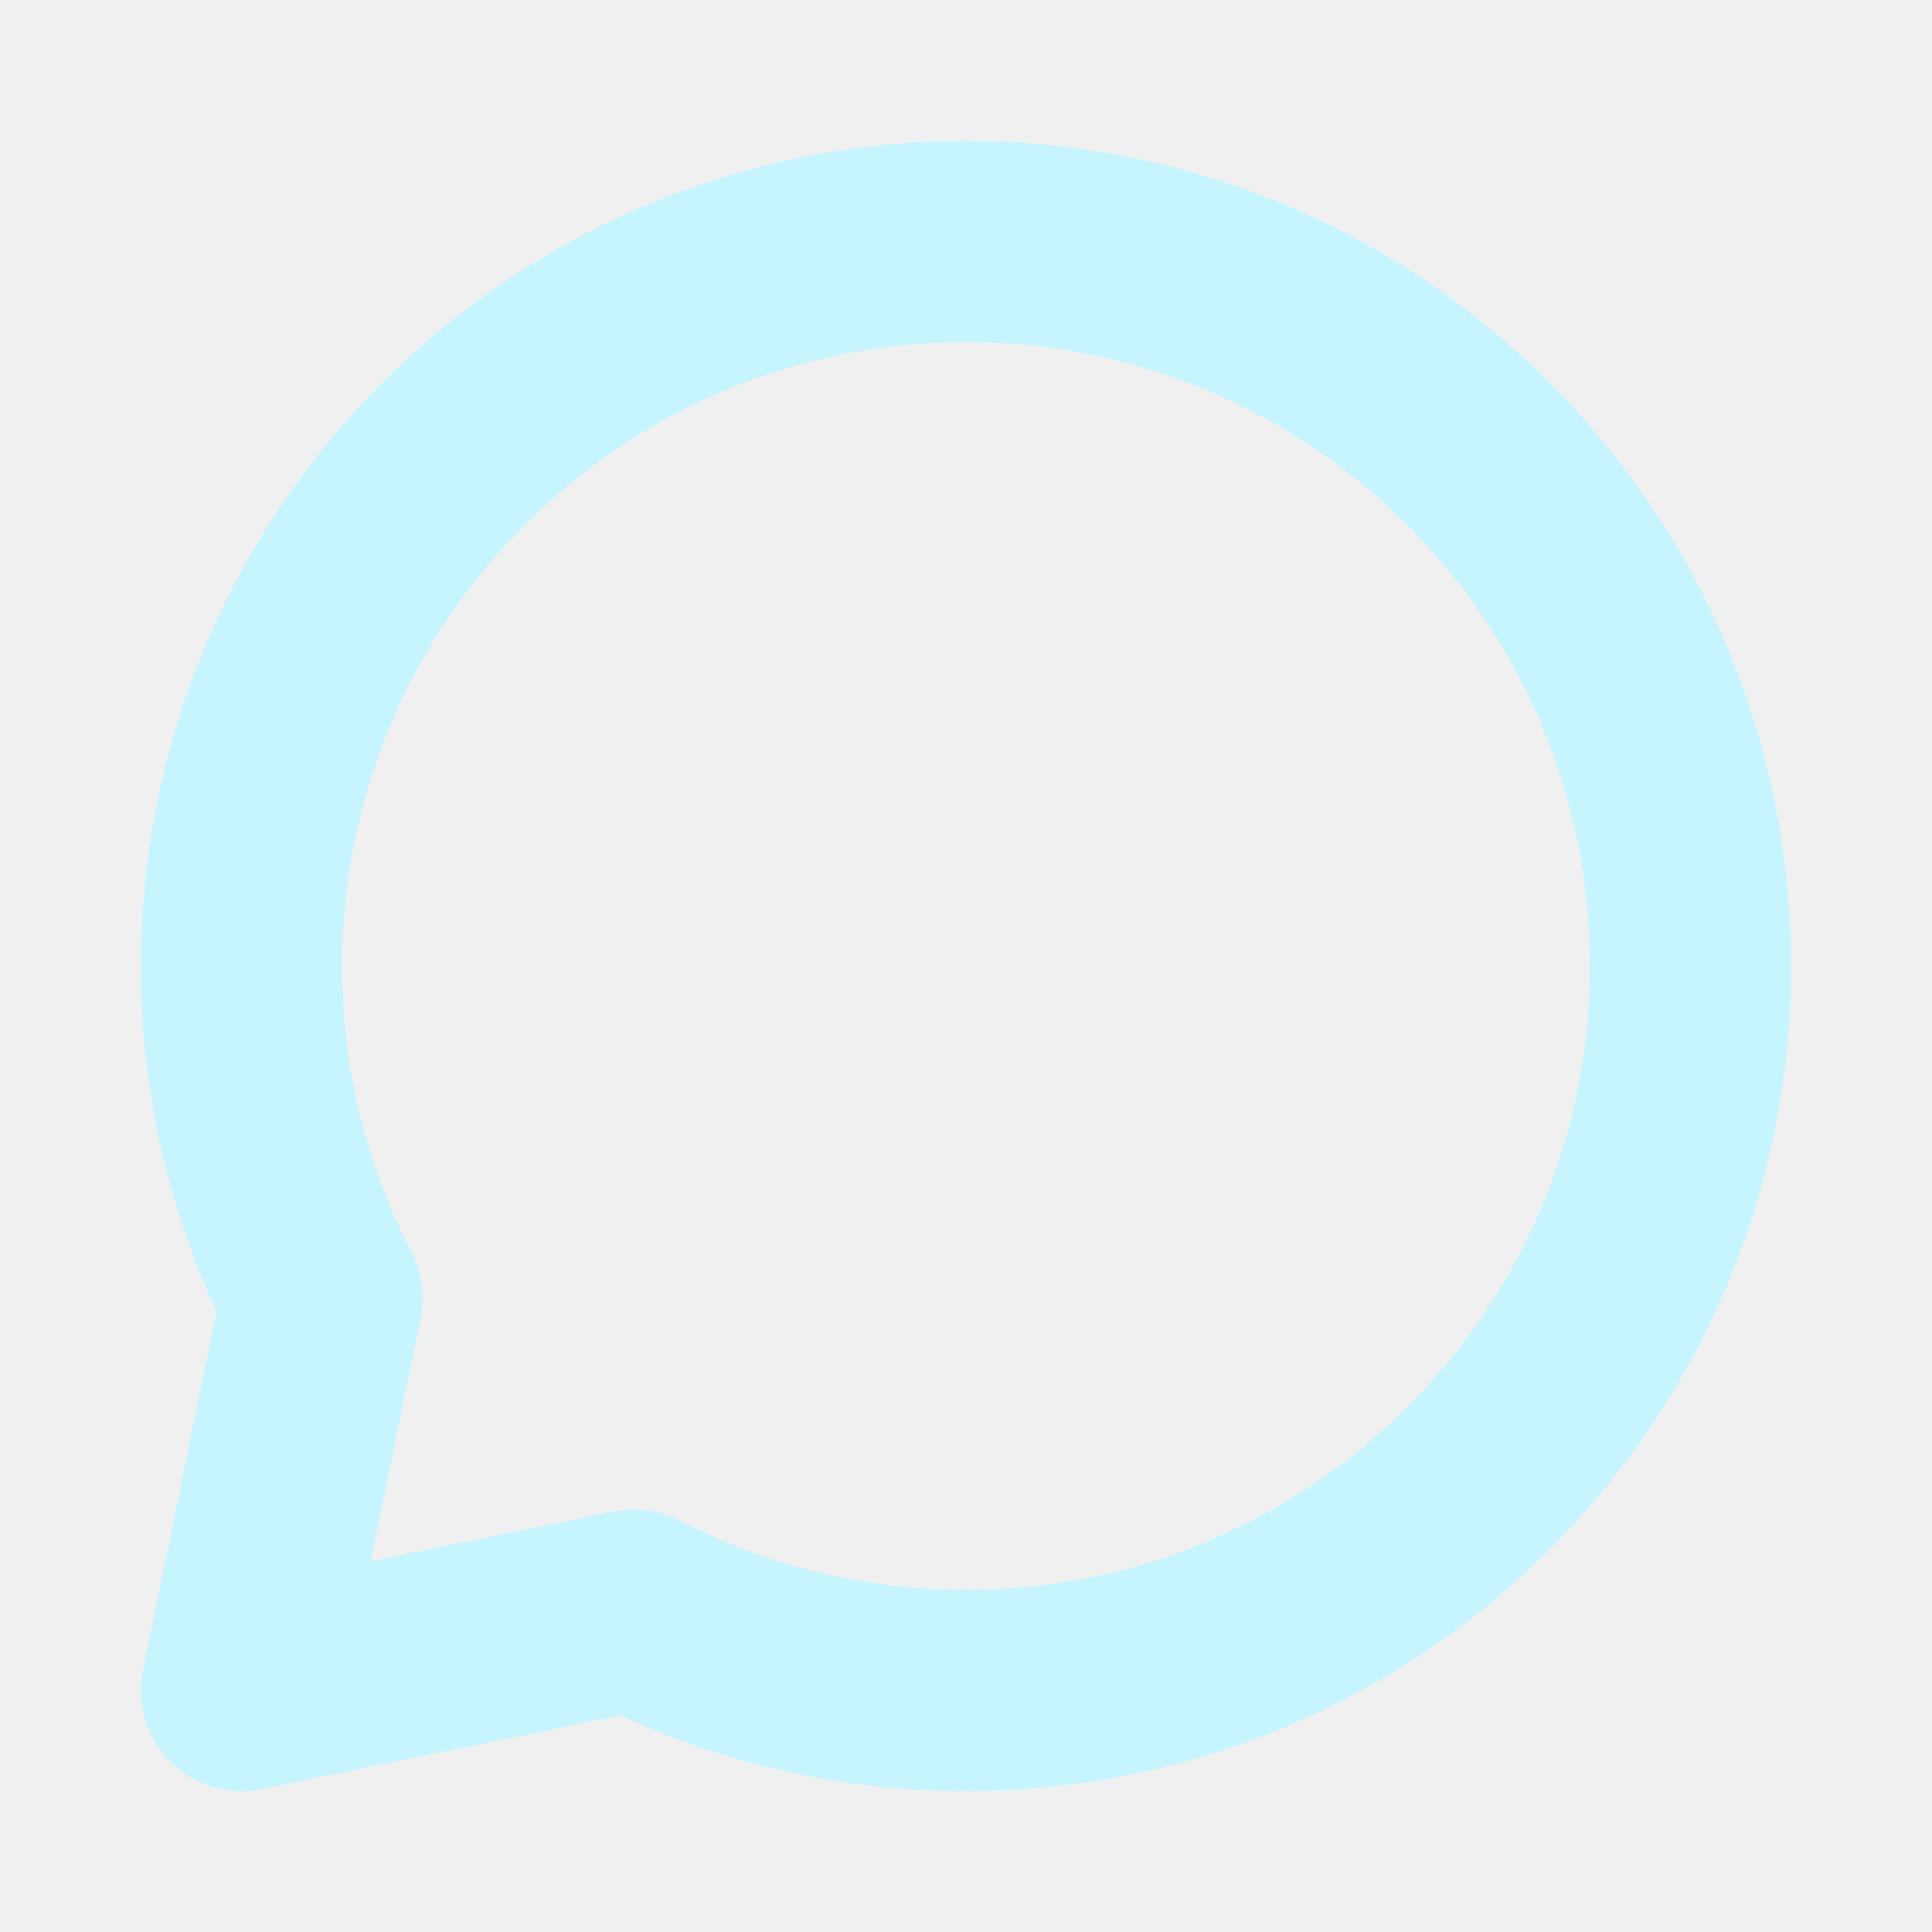
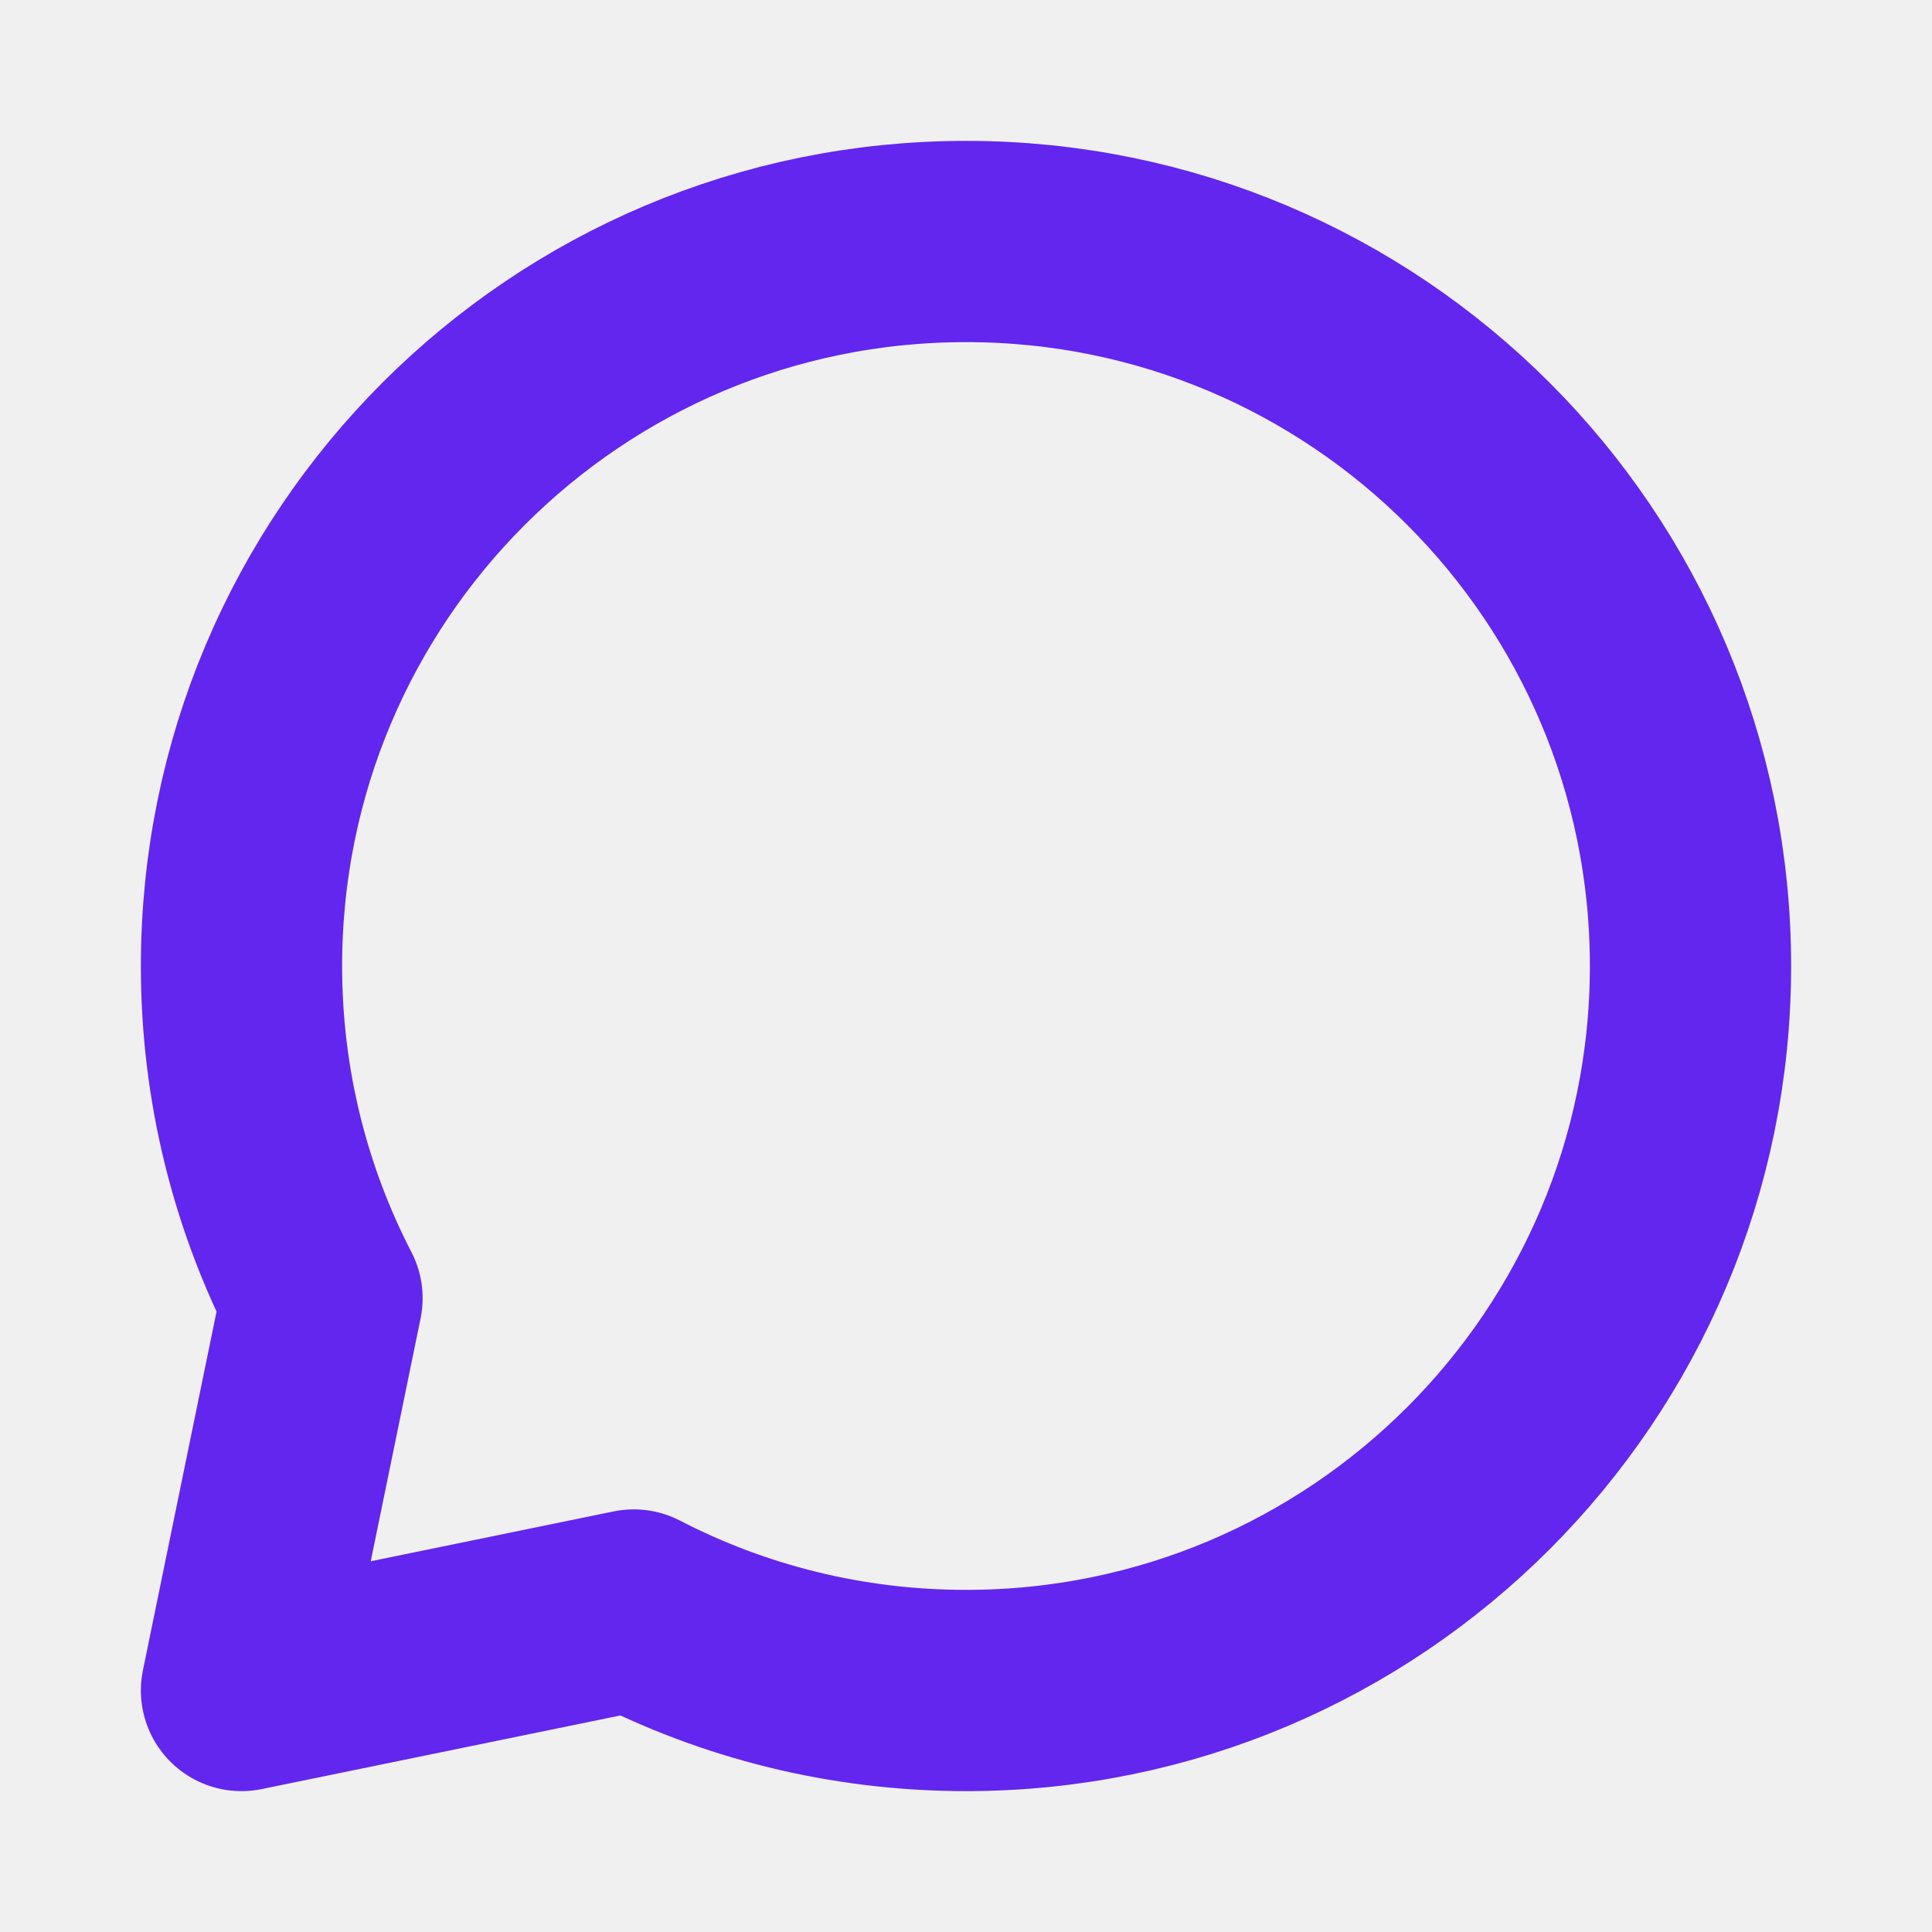
- <svg xmlns="http://www.w3.org/2000/svg" width="800px" height="800px" viewBox="0 0 24 24" fill="none" stroke="#c6f5ff">
-   <g id="SVGRepo_bgCarrier" stroke-width="0" />
-   <g id="SVGRepo_tracerCarrier" stroke-linecap="round" stroke-linejoin="round" />
+ <svg xmlns="http://www.w3.org/2000/svg" width="800px" height="800px" viewBox="0 0 24 24" fill="none" stroke="#6226ef">
+   <g id="SVGRepo_bgCarrier" stroke-width="0" />#6226ef <g id="SVGRepo_tracerCarrier" stroke-linecap="round" stroke-linejoin="round" />
  <g id="SVGRepo_iconCarrier">
    <g clip-path="url(#clip0_429_11233)">
-       <path d="M12 21C16.971 21 21 16.971 21 12C21 7.029 16.971 3 12 3C7.029 3 3 7.029 3 12C3 13.488 3.361 14.891 4 16.127L3 21L7.873 20C9.109 20.639 10.512 21 12 21Z" stroke="#c6f5ff" stroke-width="2.5" stroke-linecap="round" stroke-linejoin="round" />
+       <path d="M12 21C16.971 21 21 16.971 21 12C21 7.029 16.971 3 12 3C7.029 3 3 7.029 3 12C3 13.488 3.361 14.891 4 16.127L3 21L7.873 20C9.109 20.639 10.512 21 12 21Z" stroke="#6226ef" stroke-width="2.5" stroke-linecap="round" stroke-linejoin="round" />
    </g>
    <defs>
      <clipPath id="clip0_429_11233">
        <rect width="24" height="24" fill="white" />
      </clipPath>
    </defs>
  </g>
</svg>
